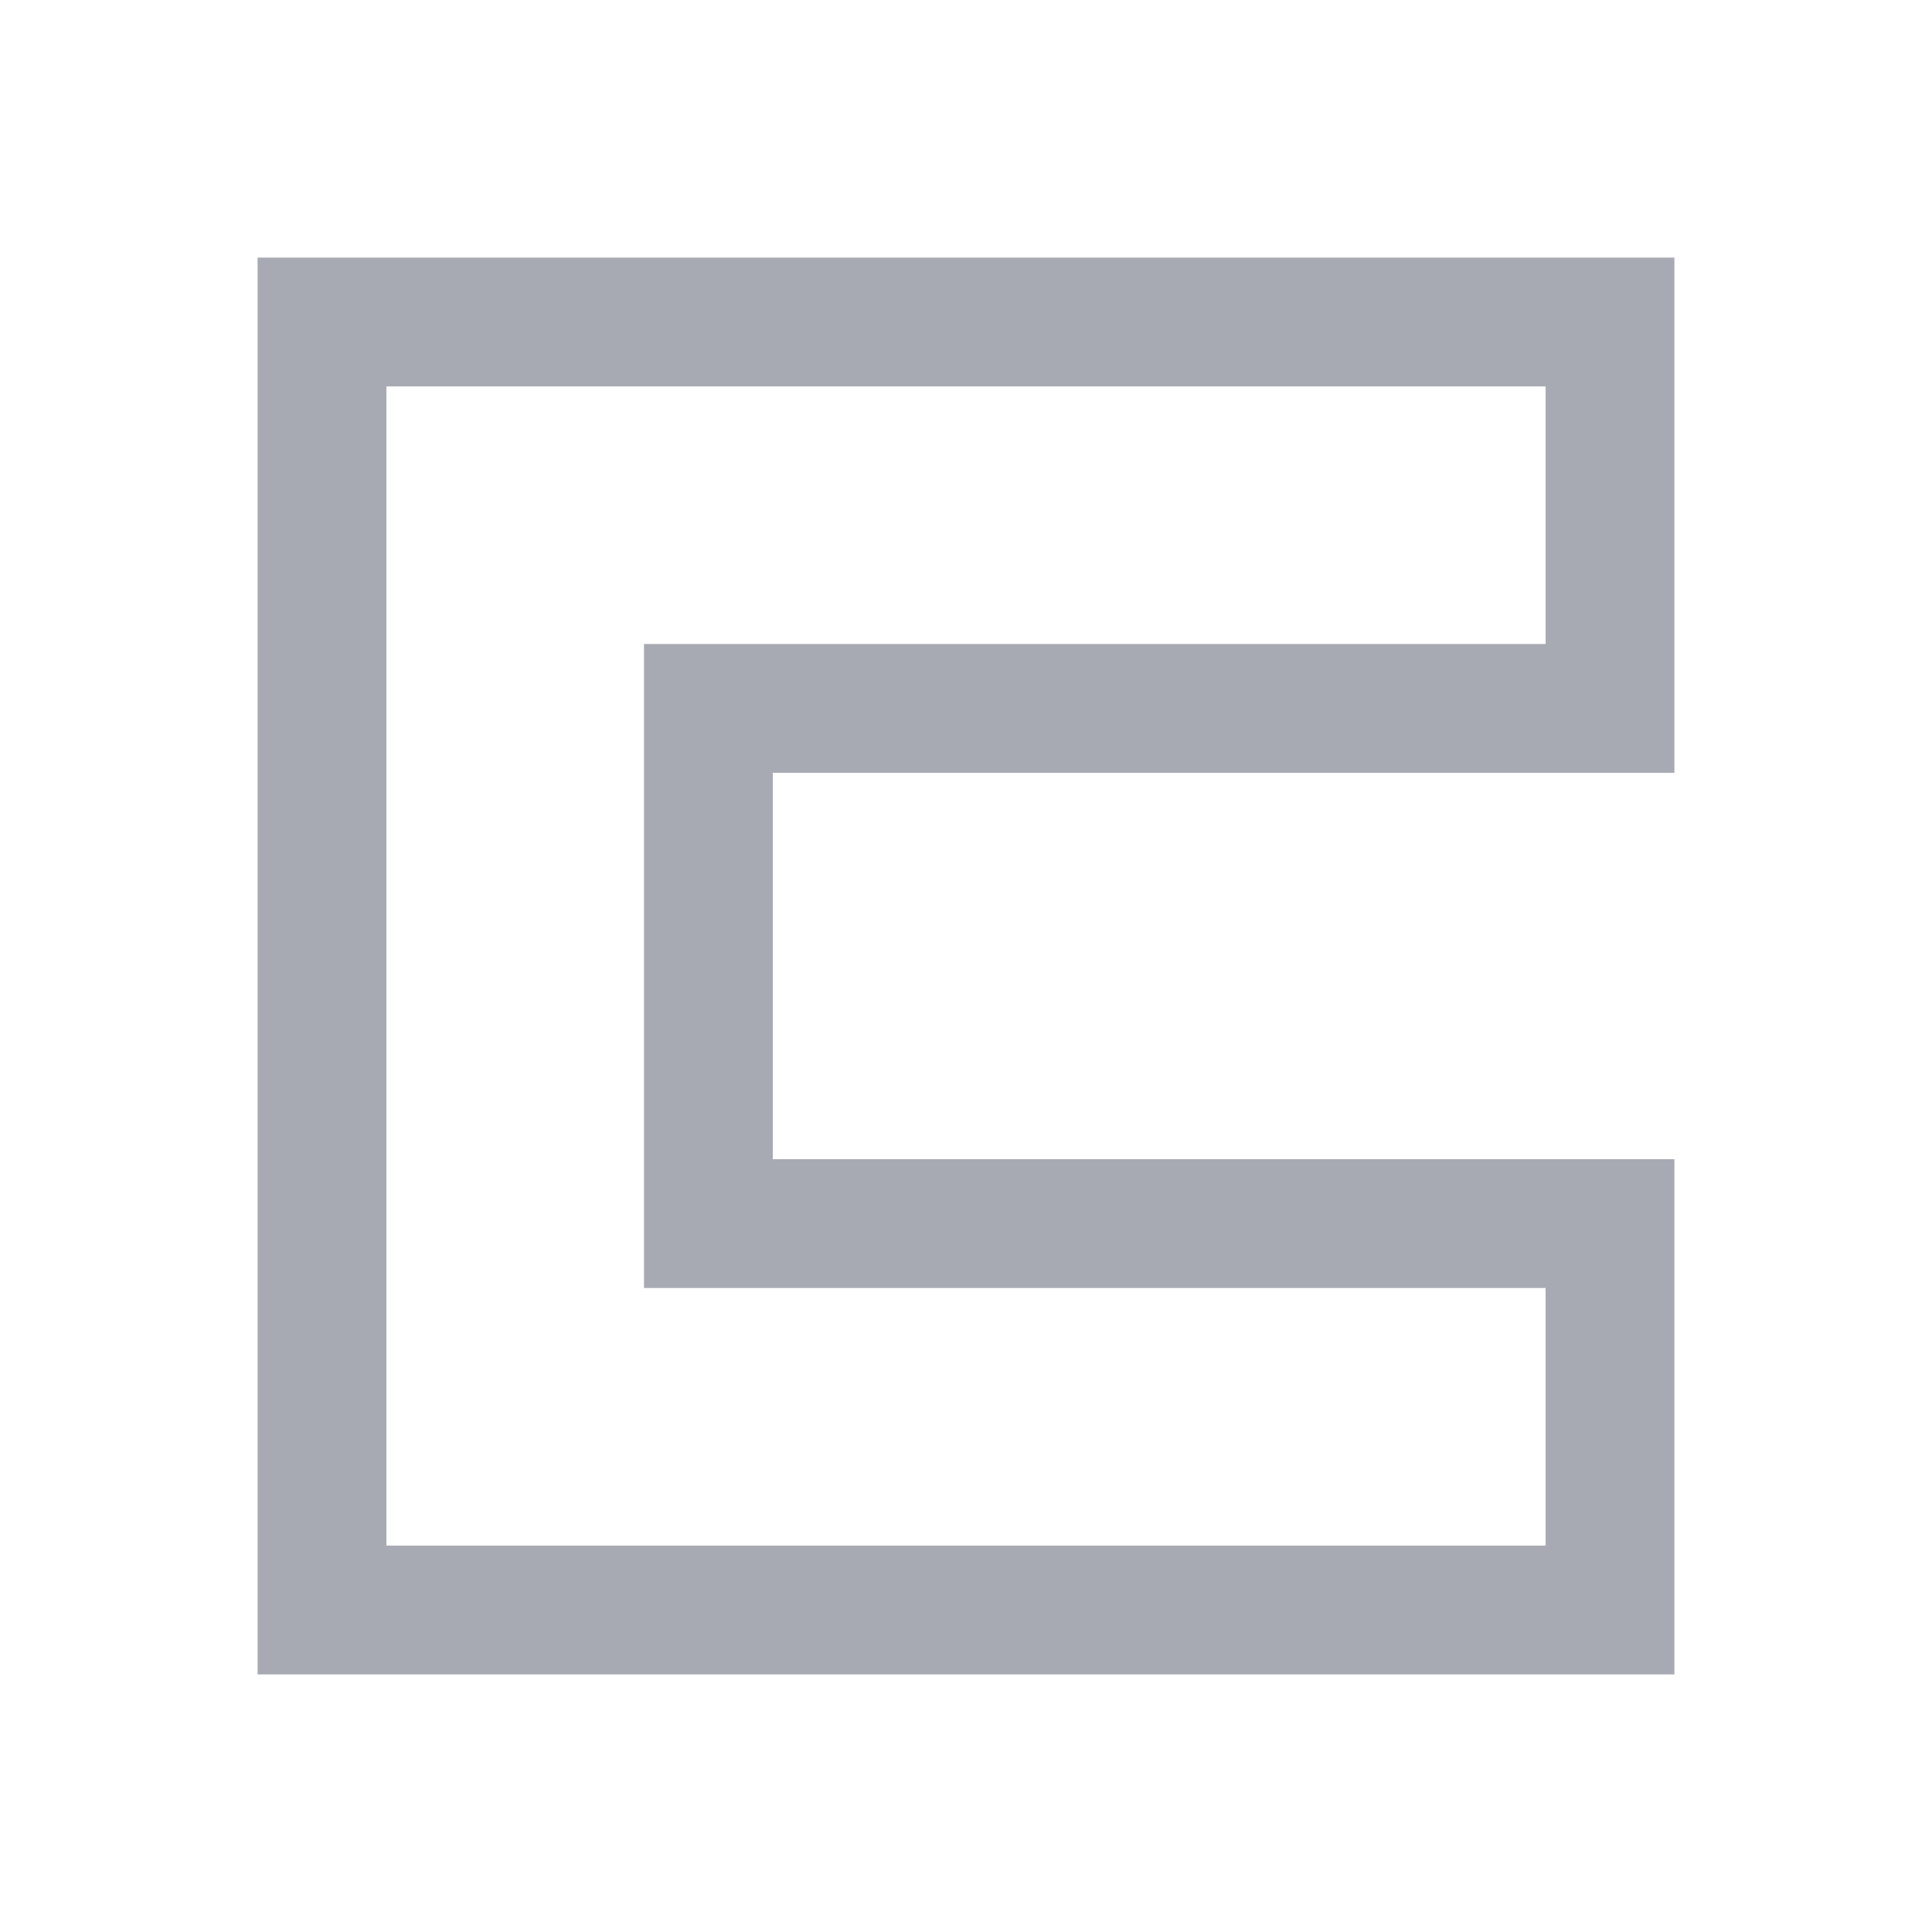
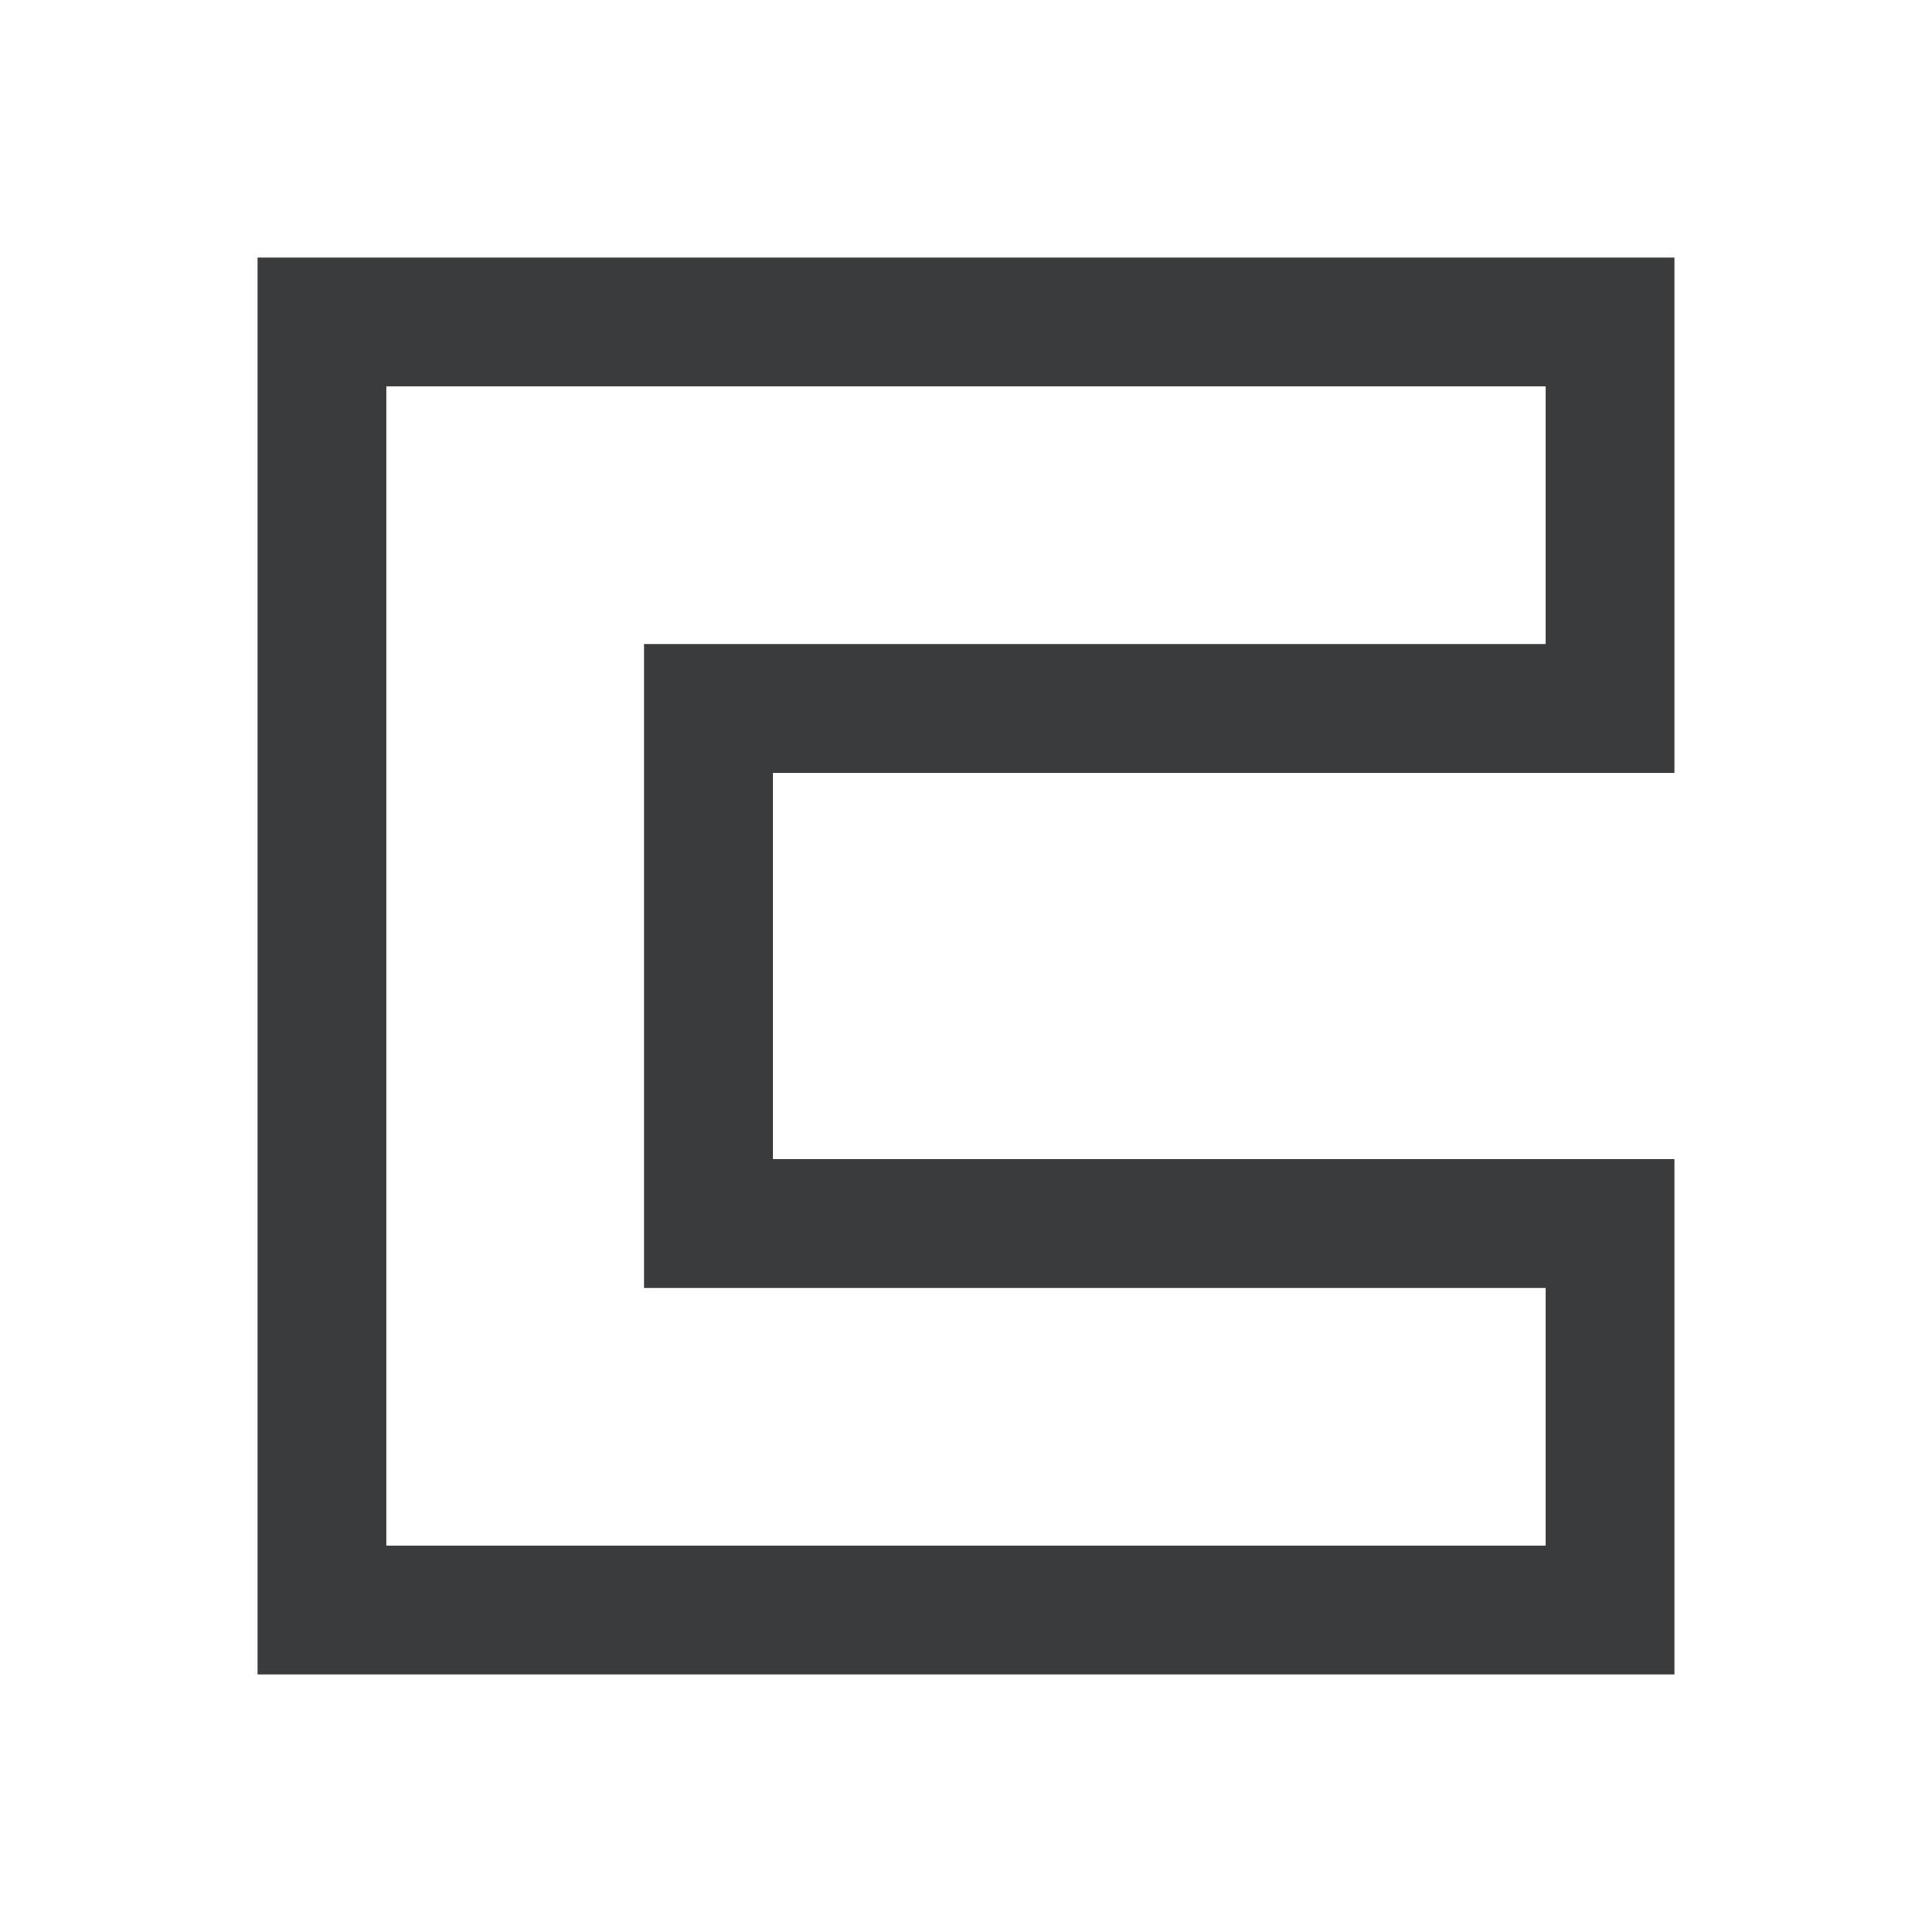
<svg xmlns="http://www.w3.org/2000/svg" width="15" height="15" viewBox="0 0 15 15" fill="none">
-   <path fill-rule="evenodd" clip-rule="evenodd" d="M13 13H2V2H13V6H6V9H13V13ZM3 3H12V5H5V10H12V12H3V3Z" fill="#A8AAB3" />
+   <path fill-rule="evenodd" clip-rule="evenodd" d="M13 13H2V2H13V6H6V9H13V13ZM3 3H12V5H5V10H12V12H3V3Z" fill="#3A3B3D" />
</svg>
